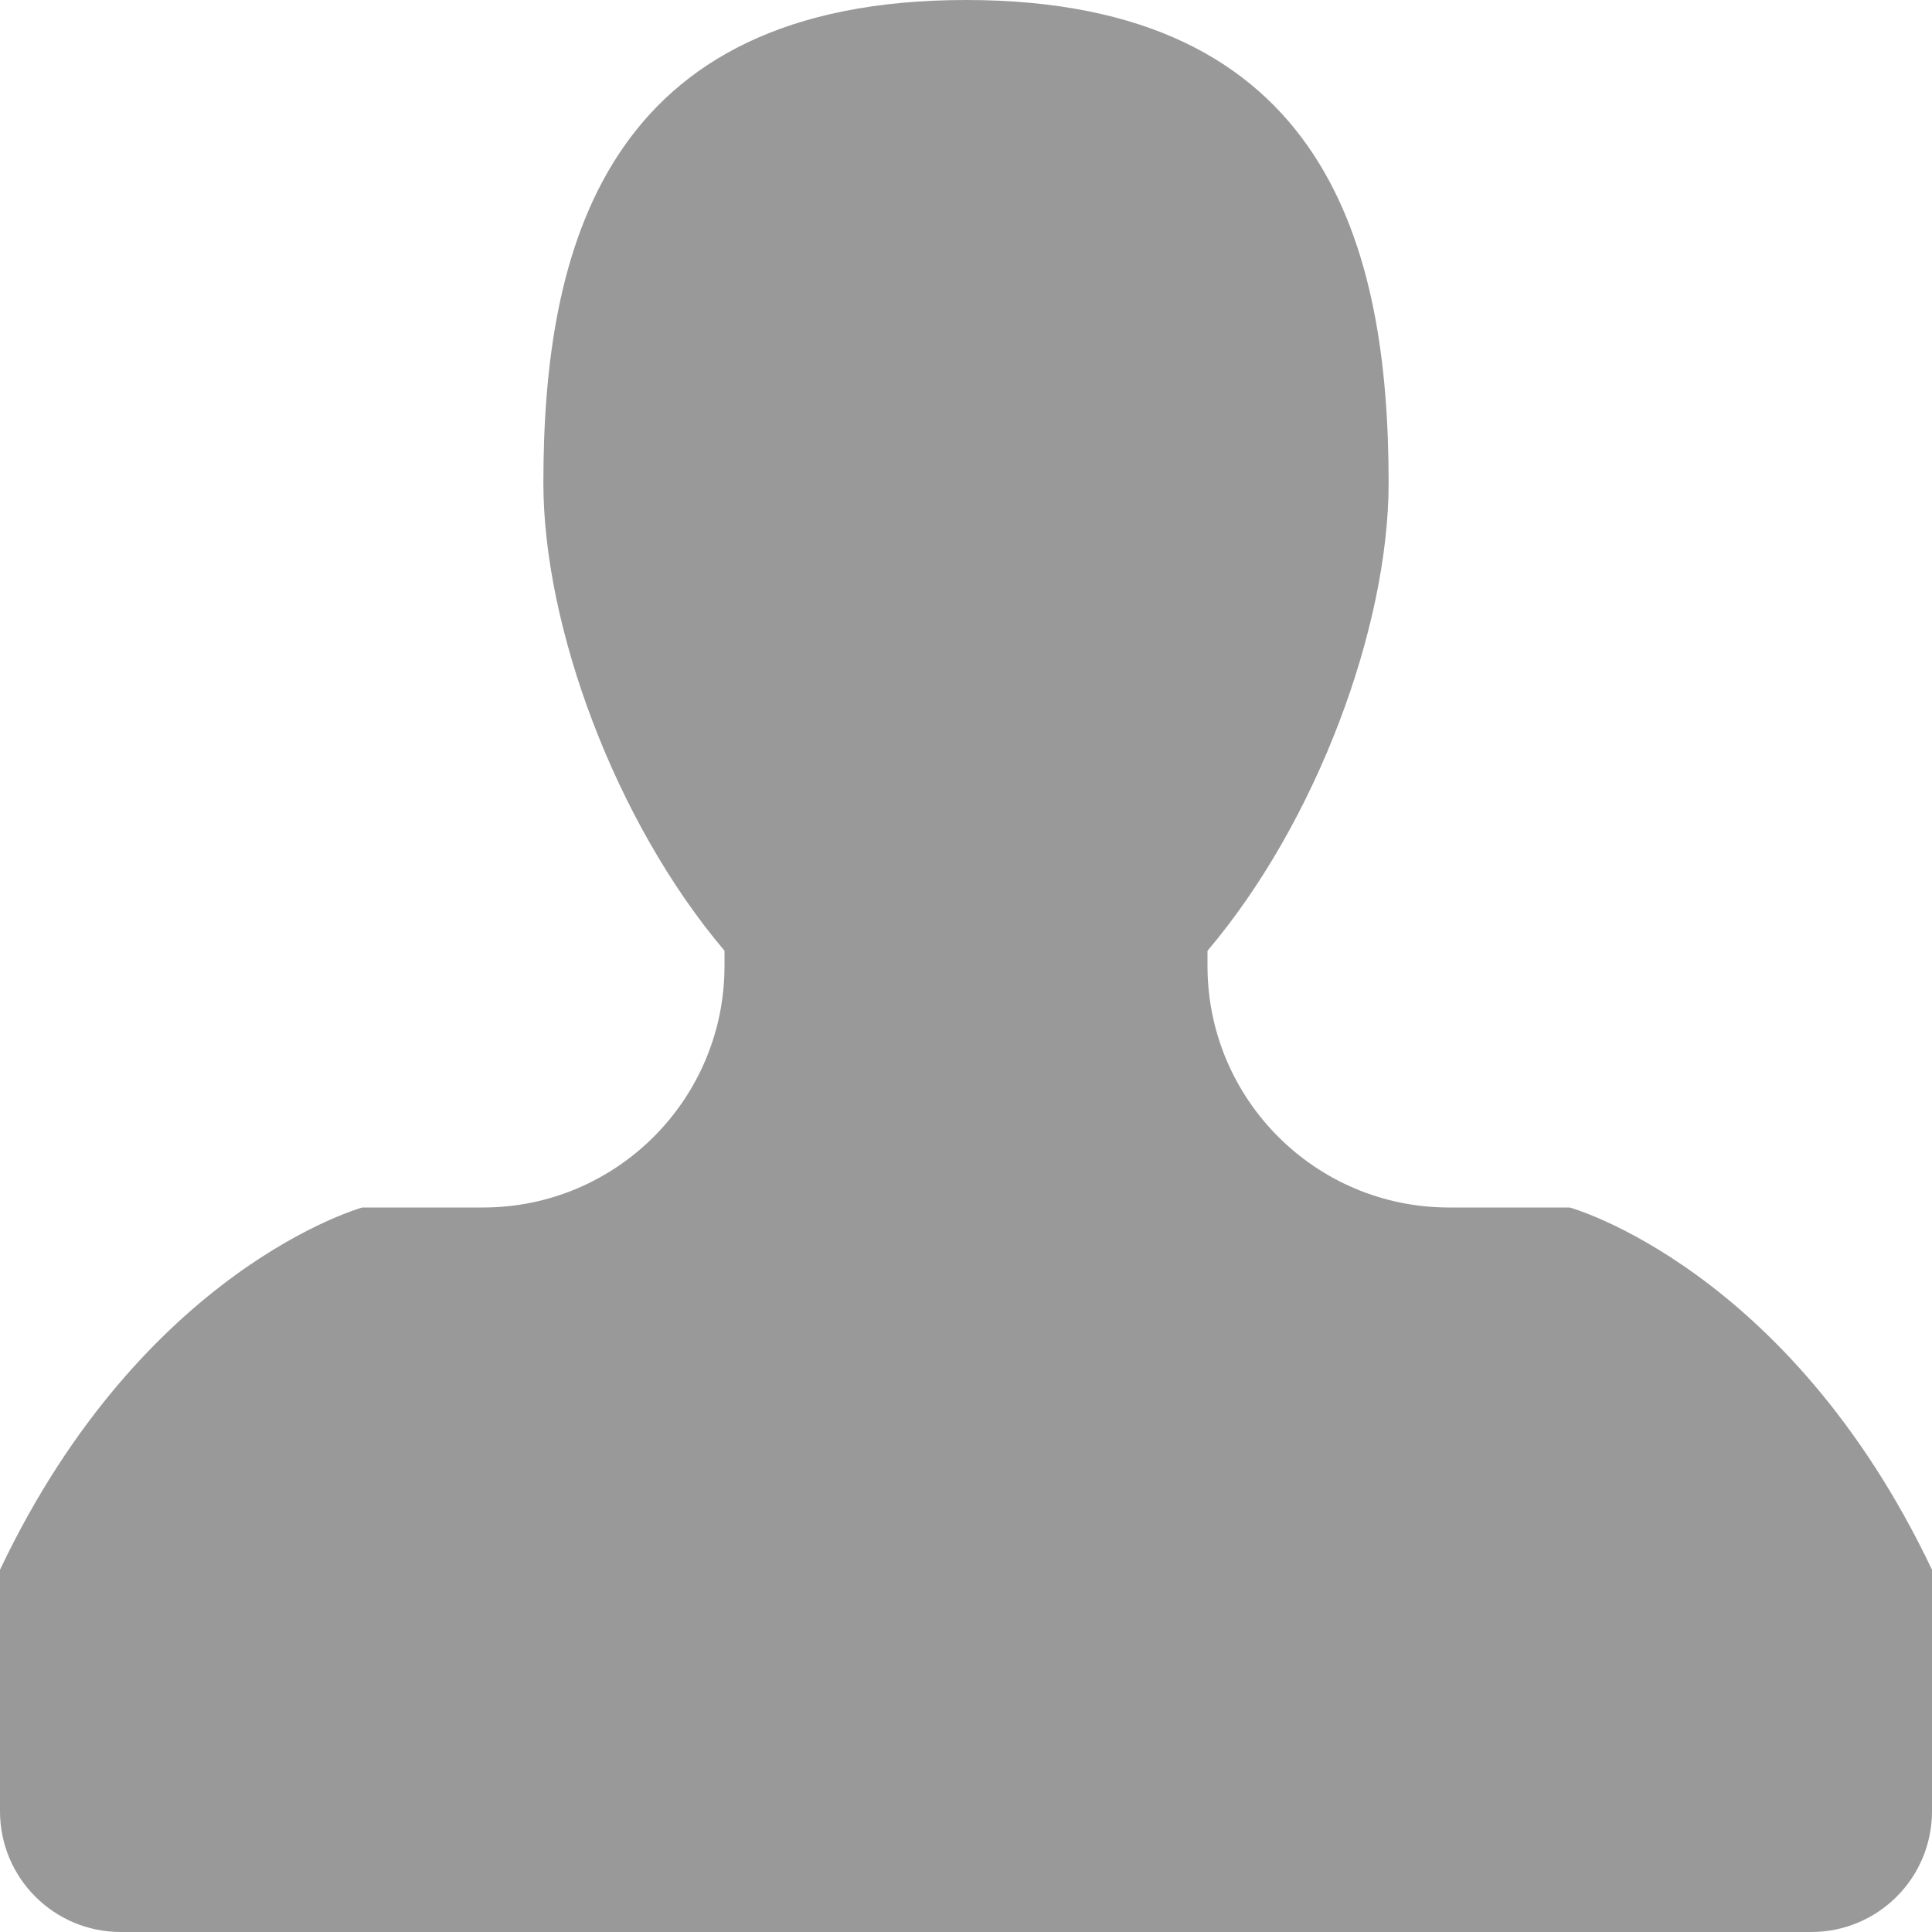
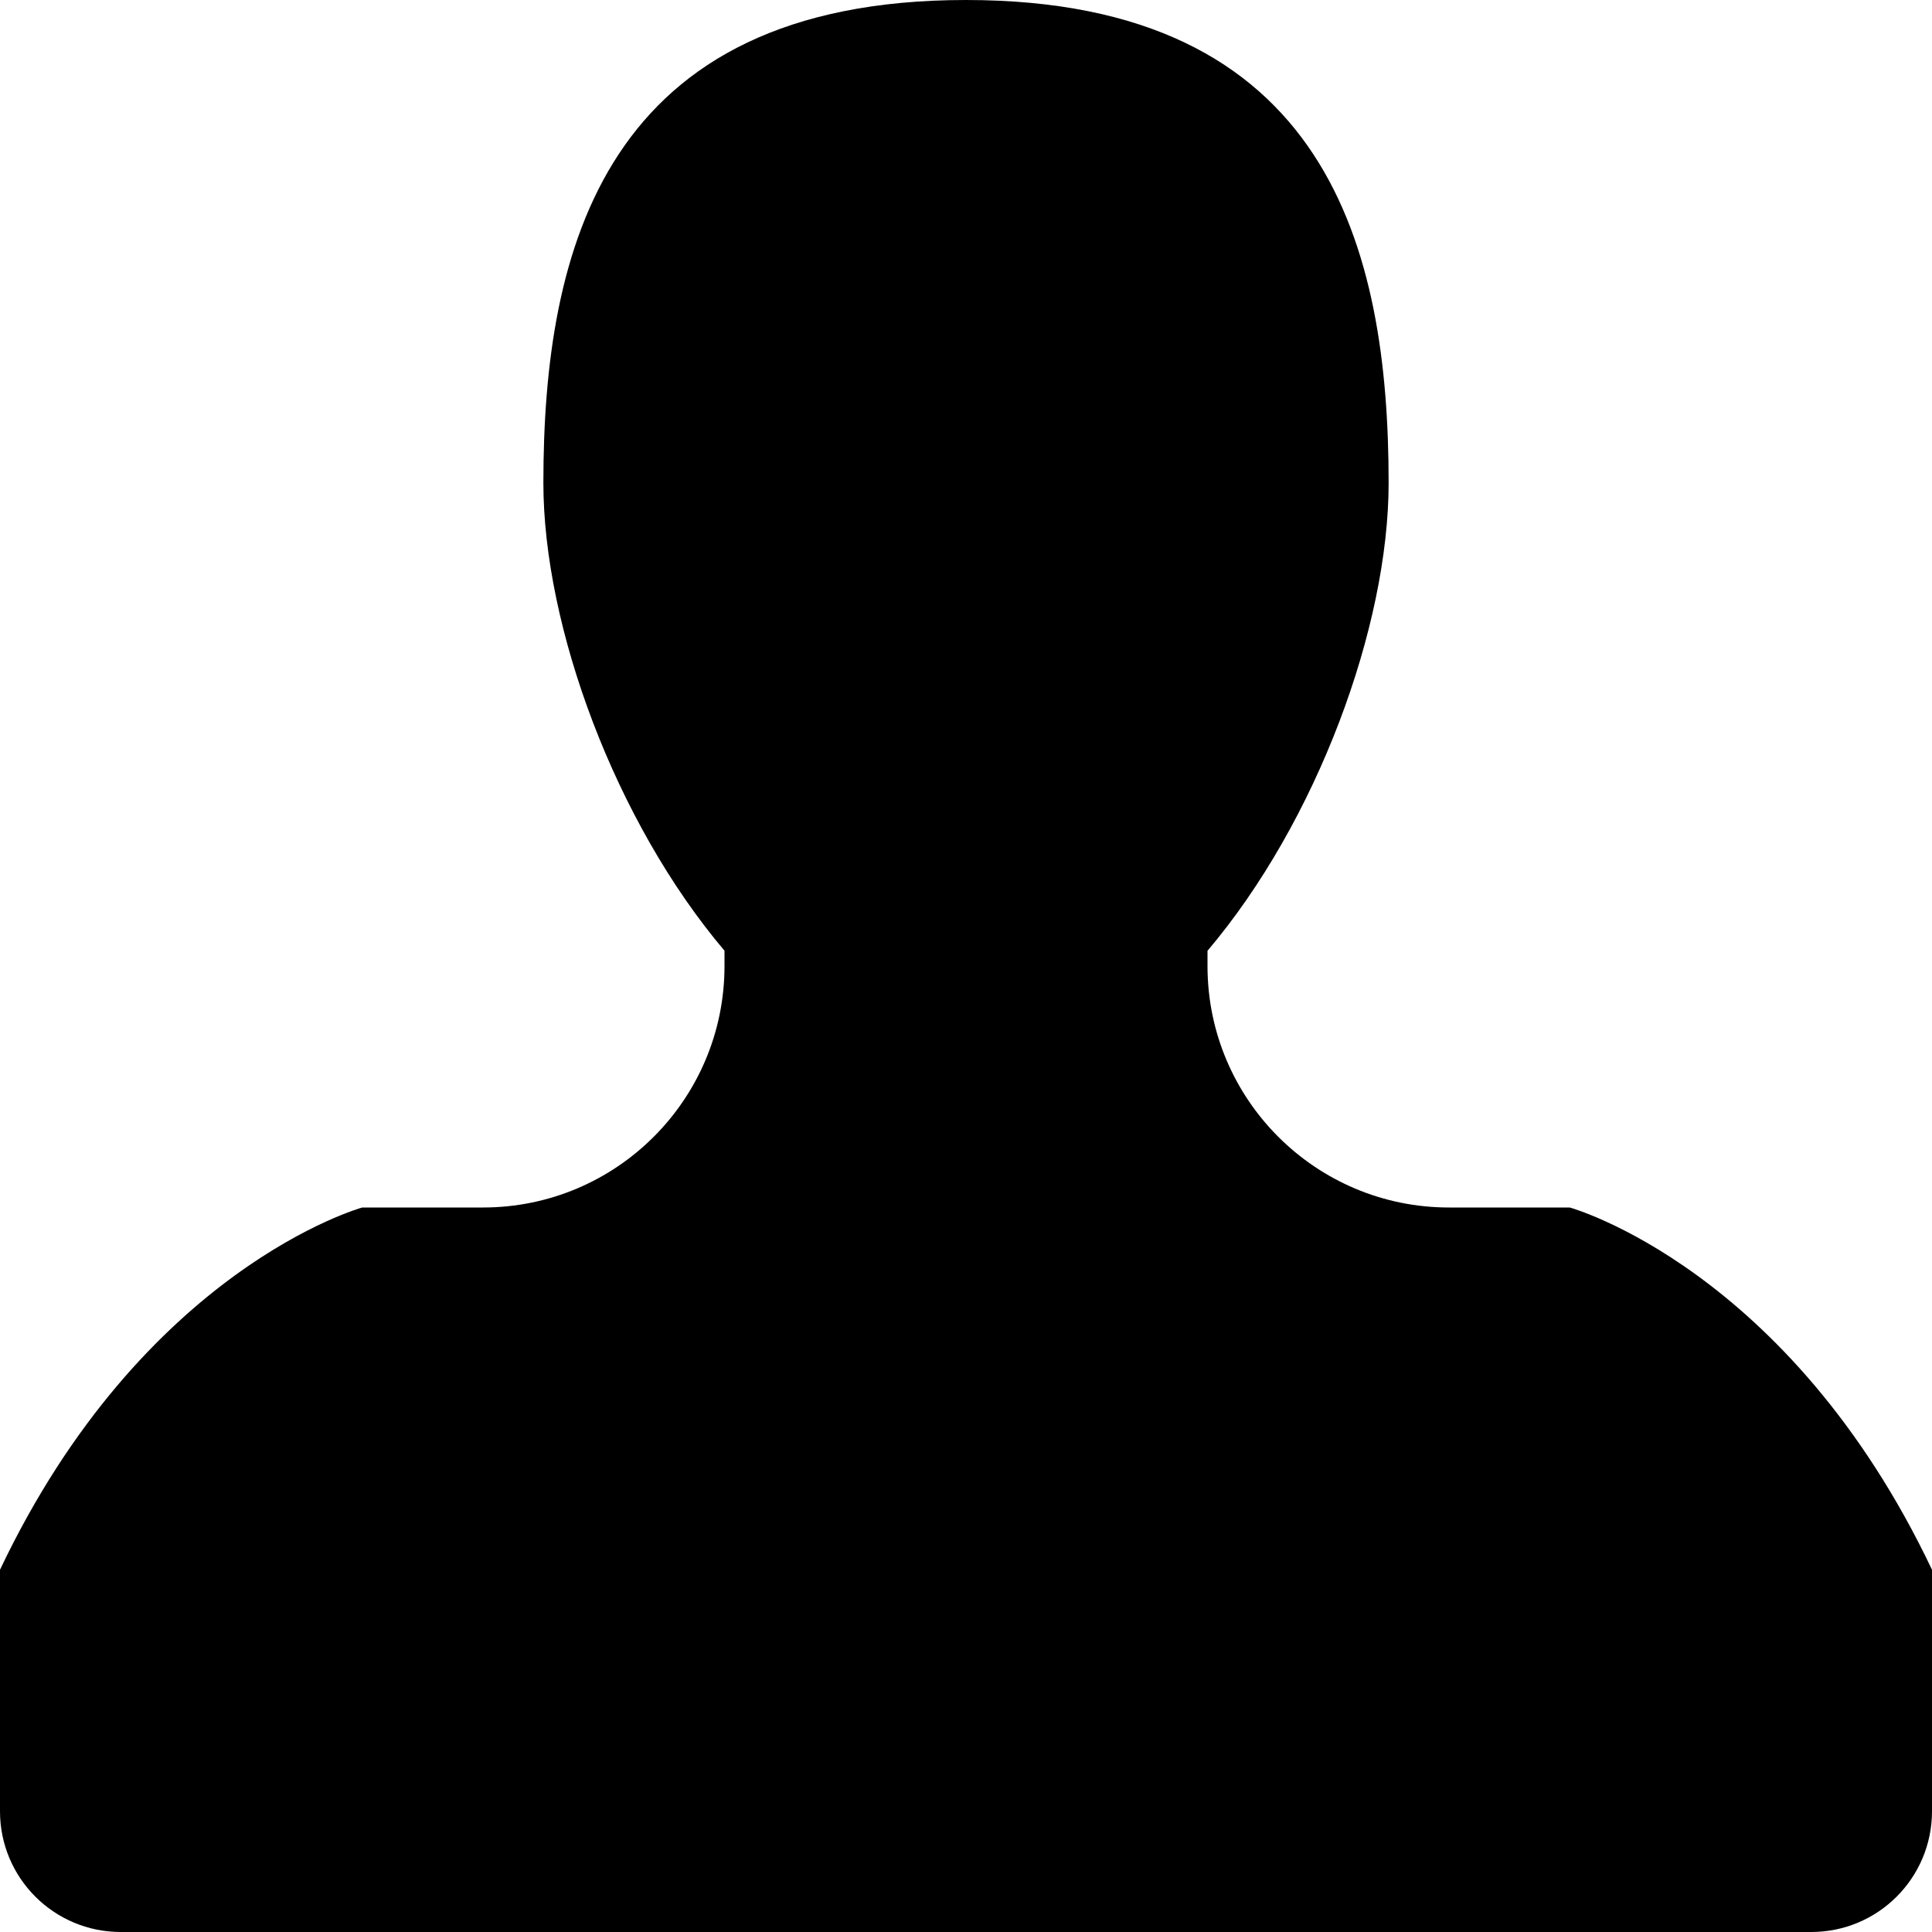
<svg xmlns="http://www.w3.org/2000/svg" viewBox="0 0 512 512">
-   <path fill-opacity="0.4" d="M416 320h-32c-35.344 0-64-28.656-64-64v-4.031c29-34.219 48-85.922 48-123.969C368 66.141 352 0 256 0S144 66.141 144 128c0 38.047 19.016 89.734 48 123.953V256c0 35.344-28.656 64-64 64H96s-58 16-96 96v64c0 17.688 14.313 32 32 32h448c17.688 0 32-14.312 32-32v-64c-38-80-96-96-96-96z" />
+   <path fill-opacity="1.0" d="M416 320h-32c-35.344 0-64-28.656-64-64v-4.031c29-34.219 48-85.922 48-123.969C368 66.141 352 0 256 0S144 66.141 144 128c0 38.047 19.016 89.734 48 123.953V256c0 35.344-28.656 64-64 64H96s-58 16-96 96v64c0 17.688 14.313 32 32 32h448c17.688 0 32-14.312 32-32v-64c-38-80-96-96-96-96z" />
</svg>
